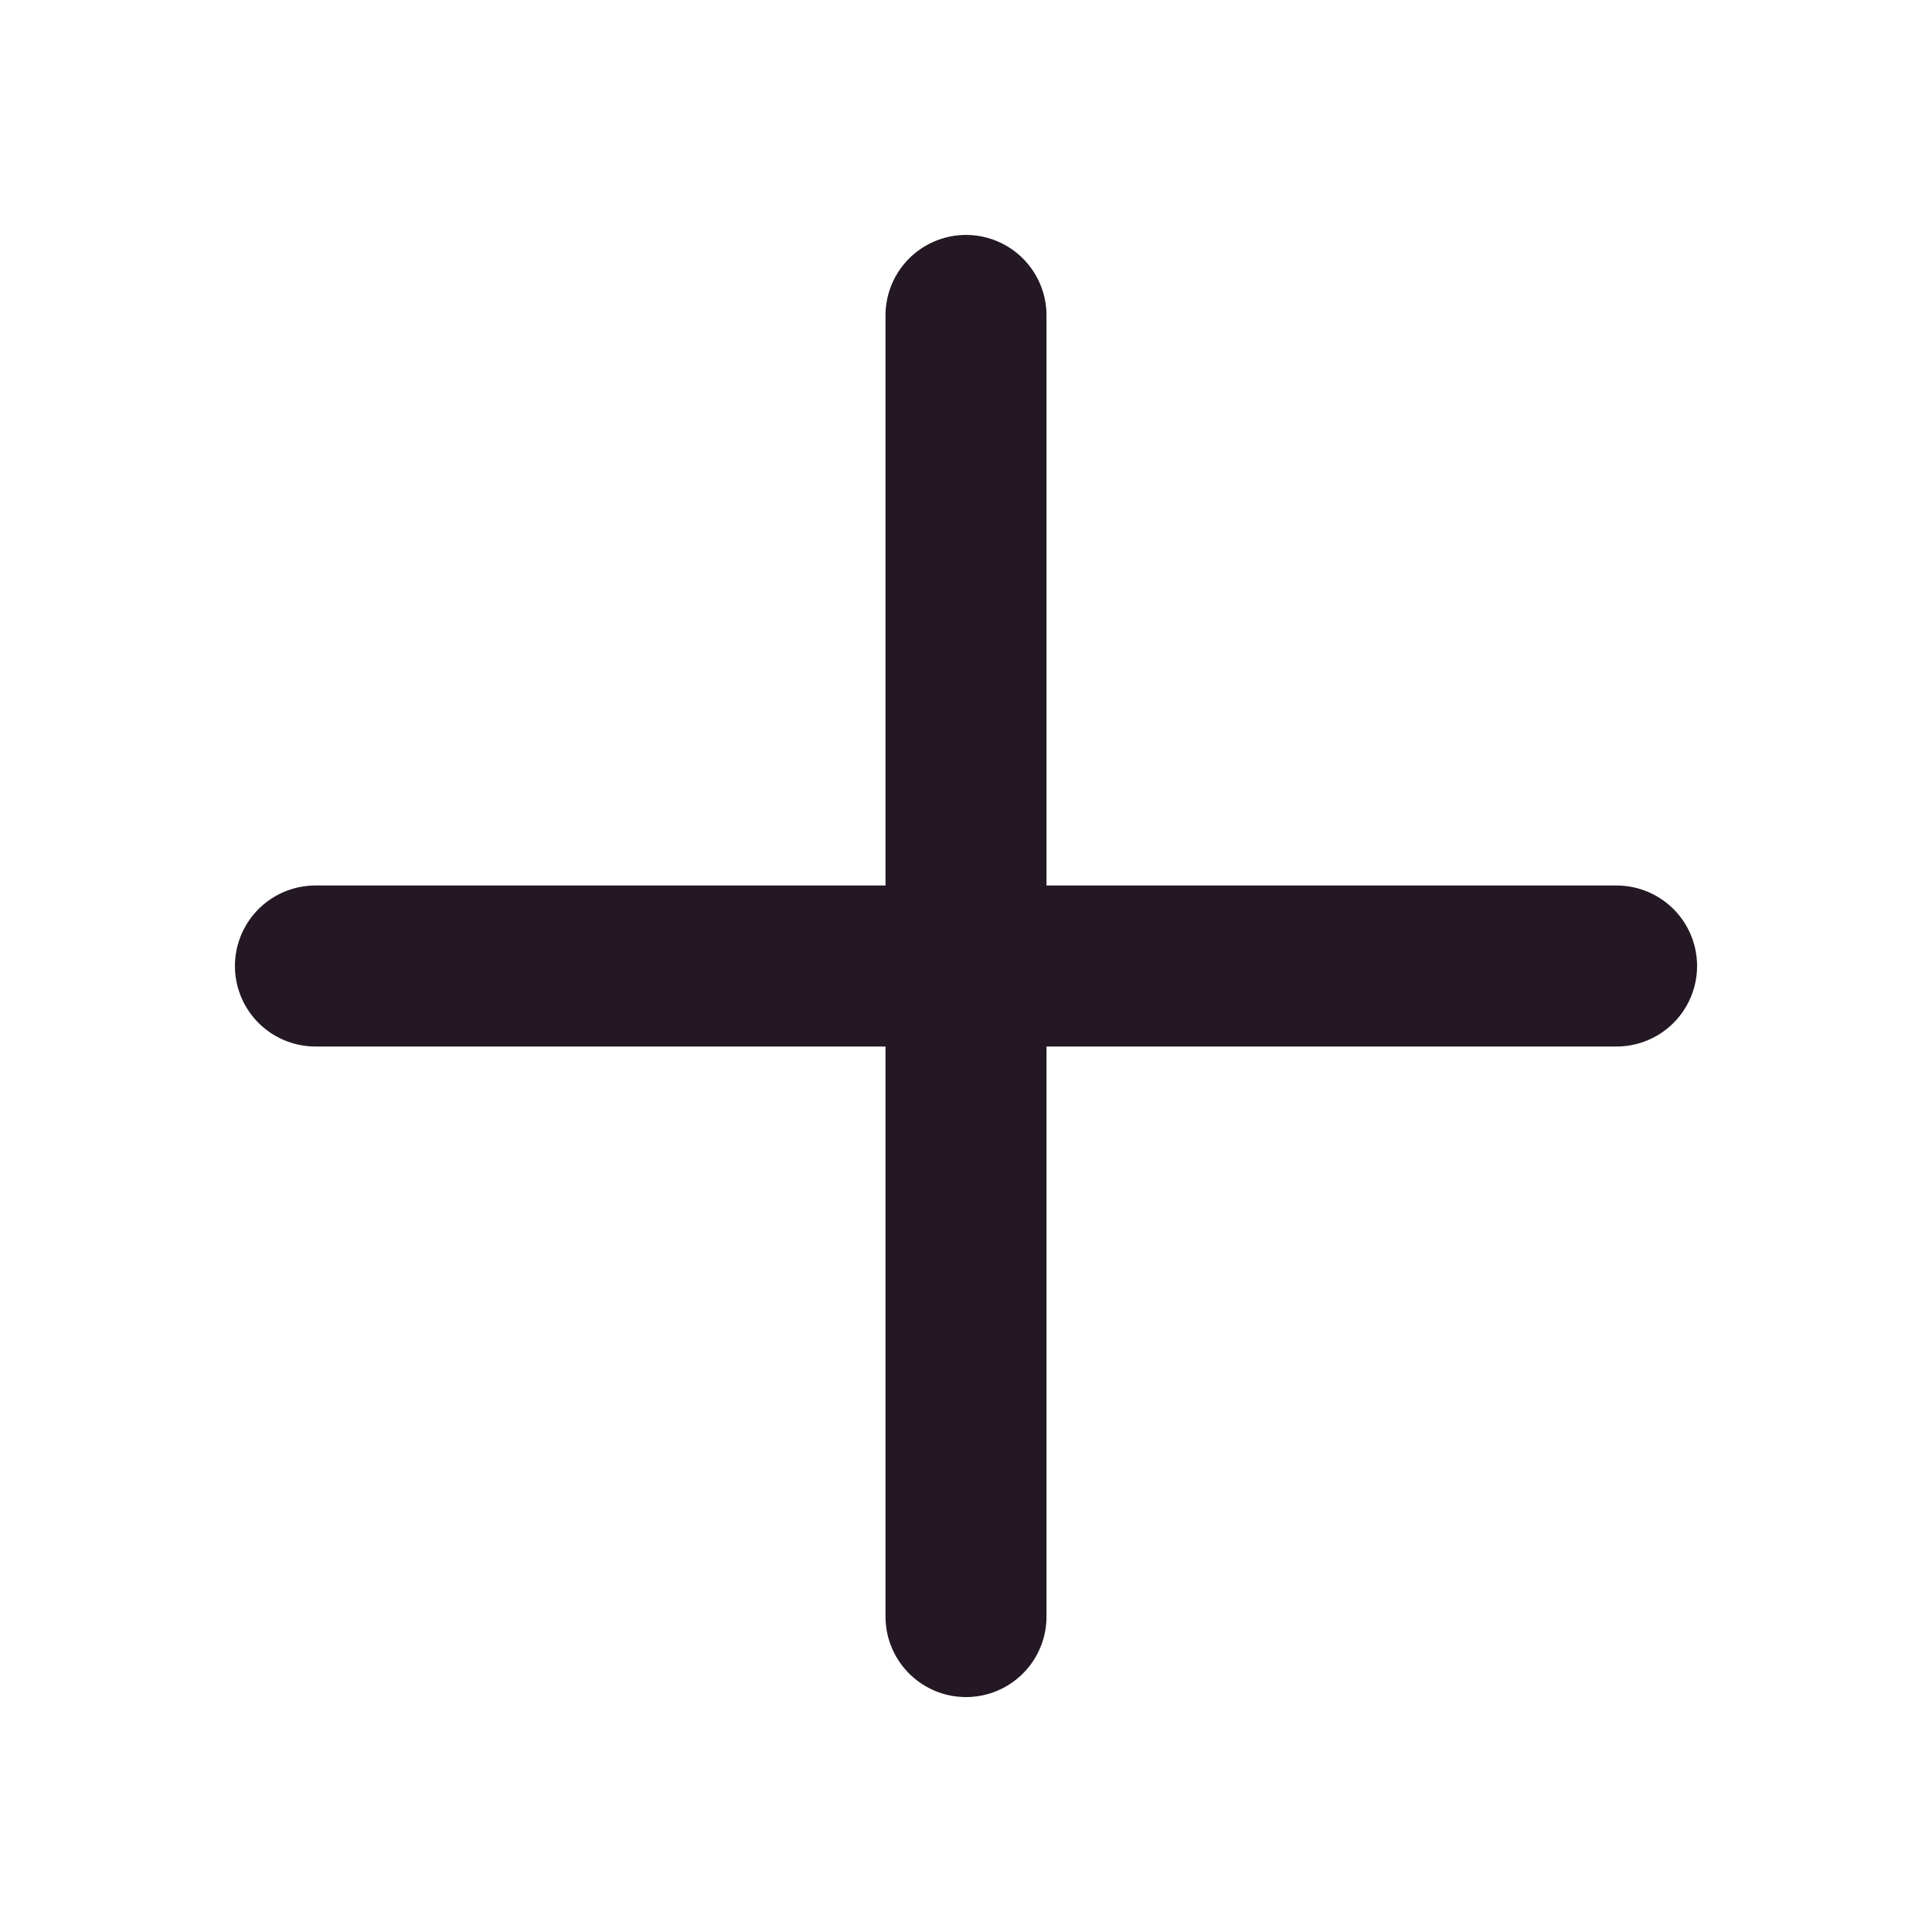
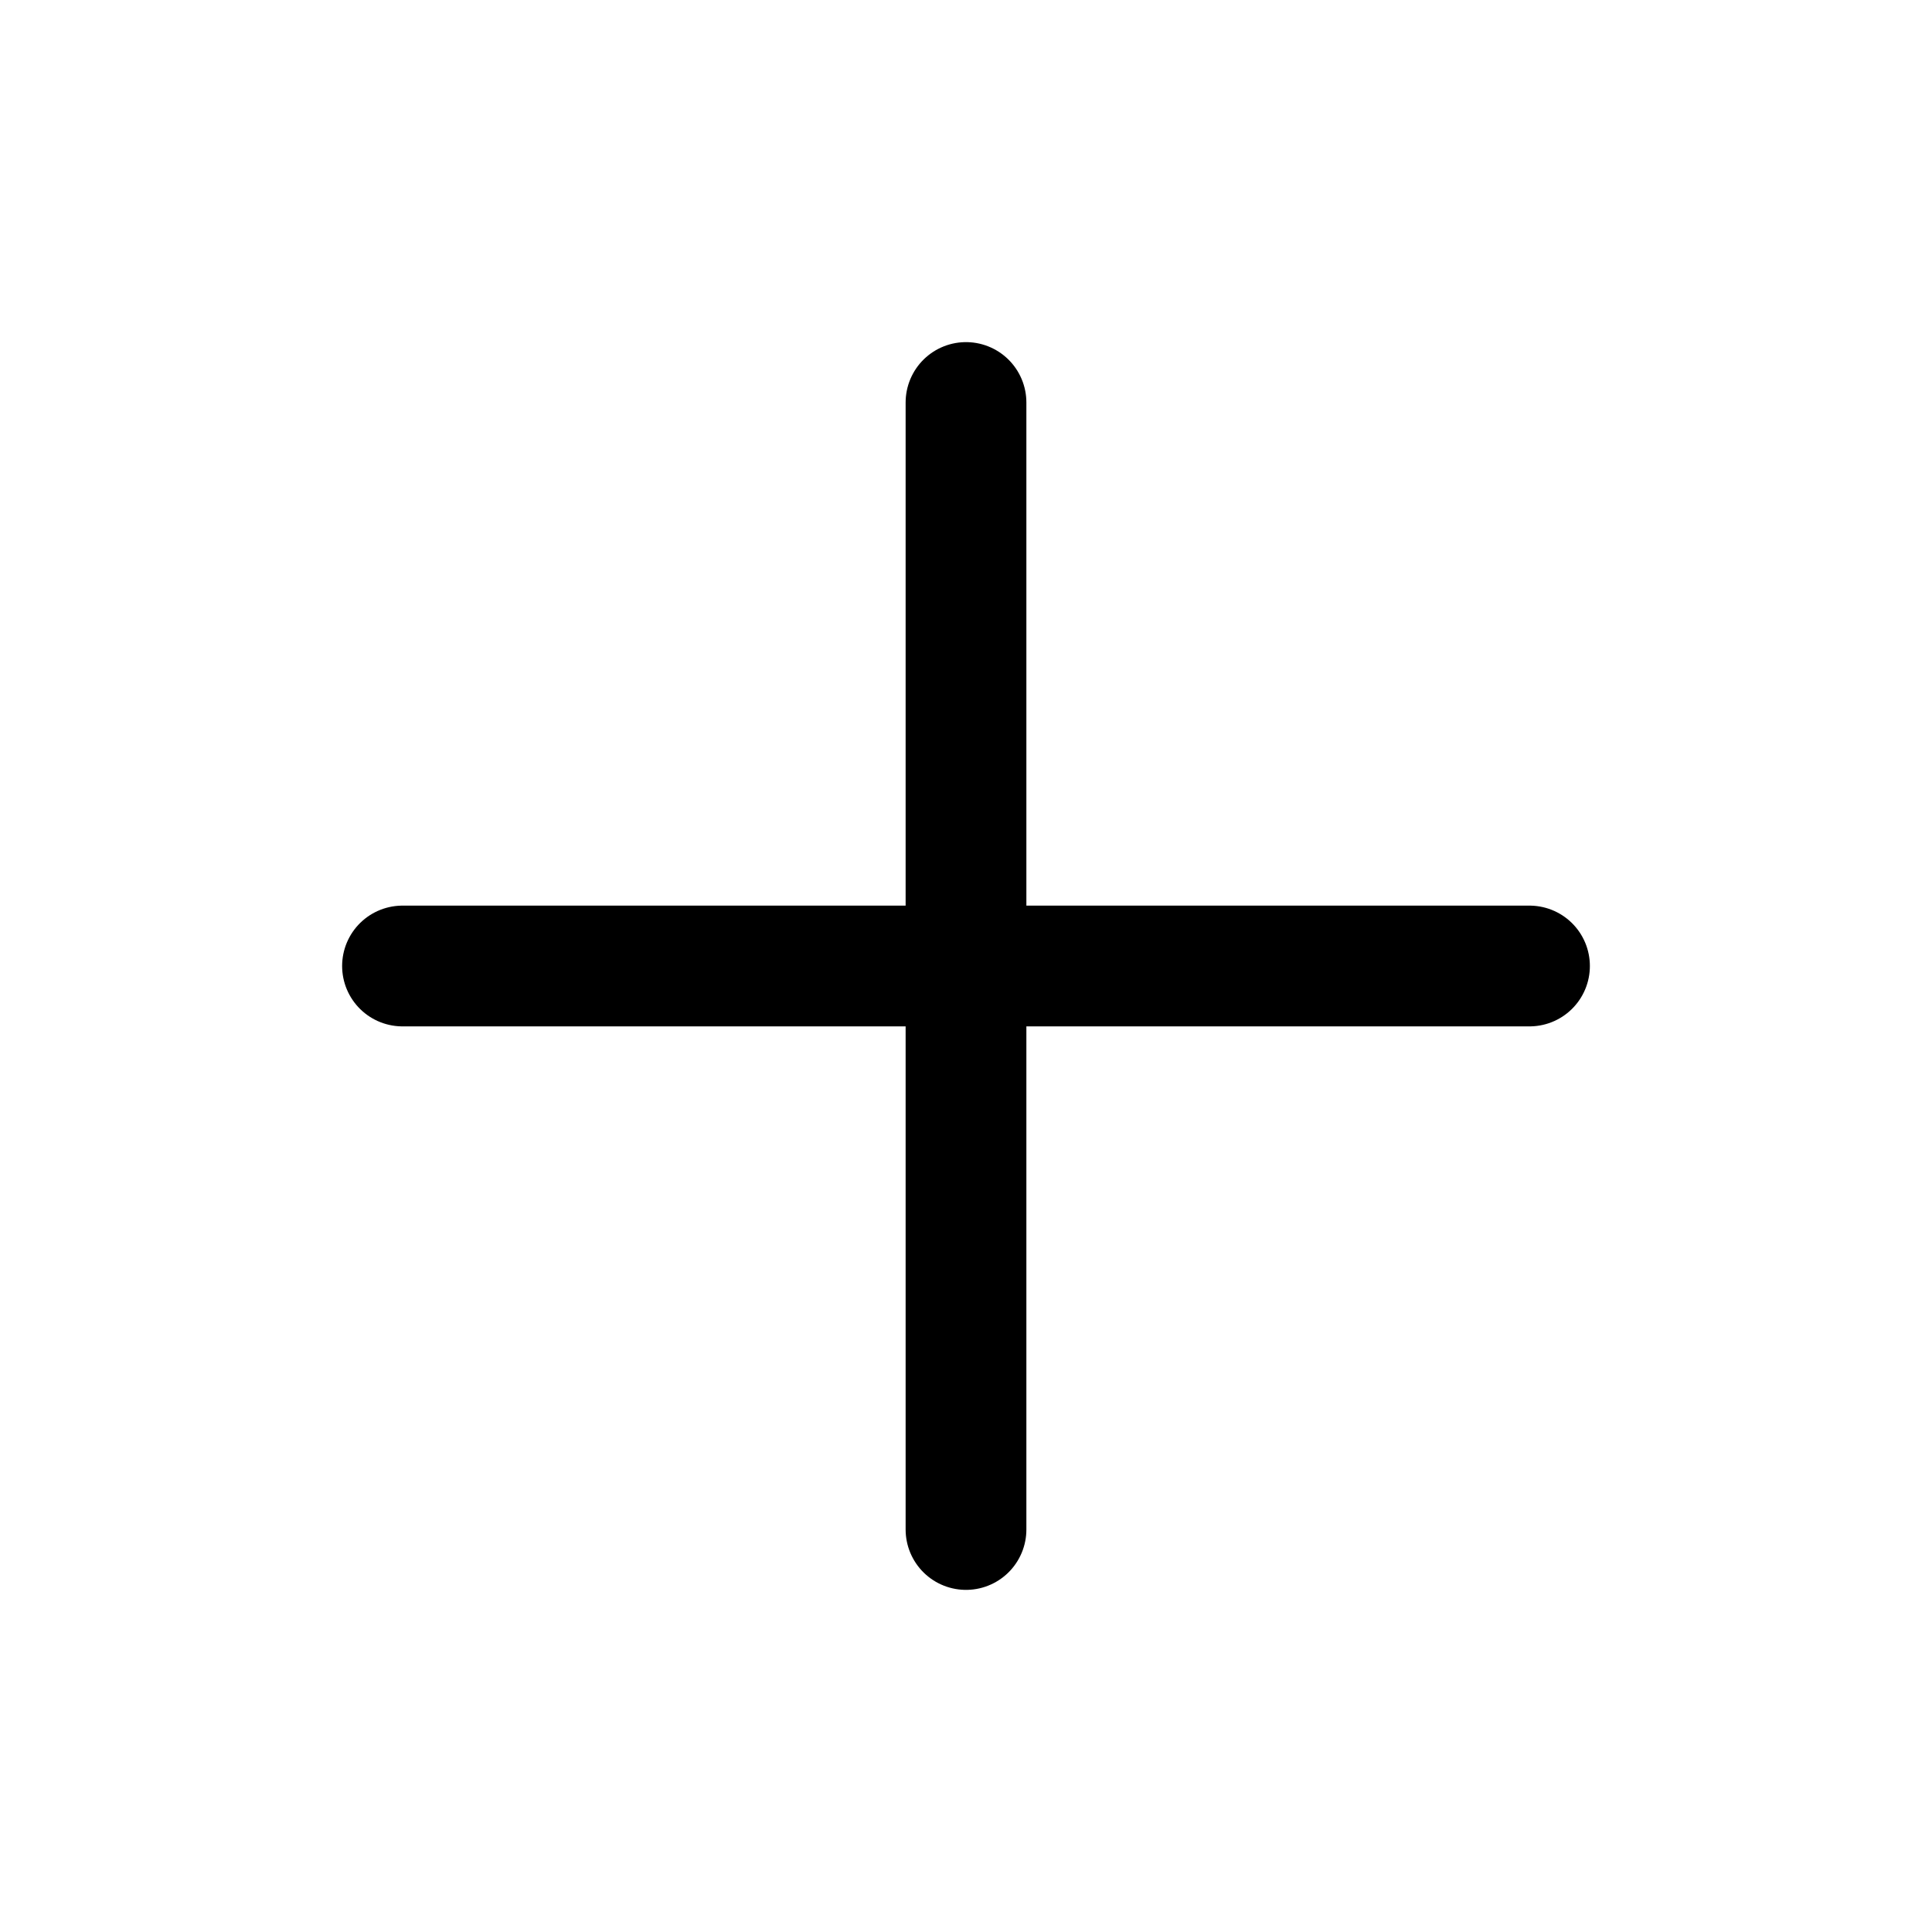
- <svg xmlns="http://www.w3.org/2000/svg" viewBox="0 0 2.94 2.94" width="24" height="24" fill-rule="evenodd" clip-rule="evenodd">
-   <line fill="none" stroke="#241824" stroke-width="0.245" stroke-linecap="round" stroke-linejoin="round" x1="1.47" y1="2.46" x2="1.47" y2="0.48" />
-   <line fill="none" stroke="#241824" stroke-width="0.245" stroke-linecap="round" stroke-linejoin="round" x1="0.48" y1="1.47" x2="2.46" y2="1.47" />
+ <svg xmlns="http://www.w3.org/2000/svg" width="24" height="24" viewBox="0 0 24 24" fill="none" stroke="currentColor" stroke-width="1.5" stroke-linecap="round" stroke-linejoin="round">
+   <path d="M12 5v14M5 12h14" />
</svg>
